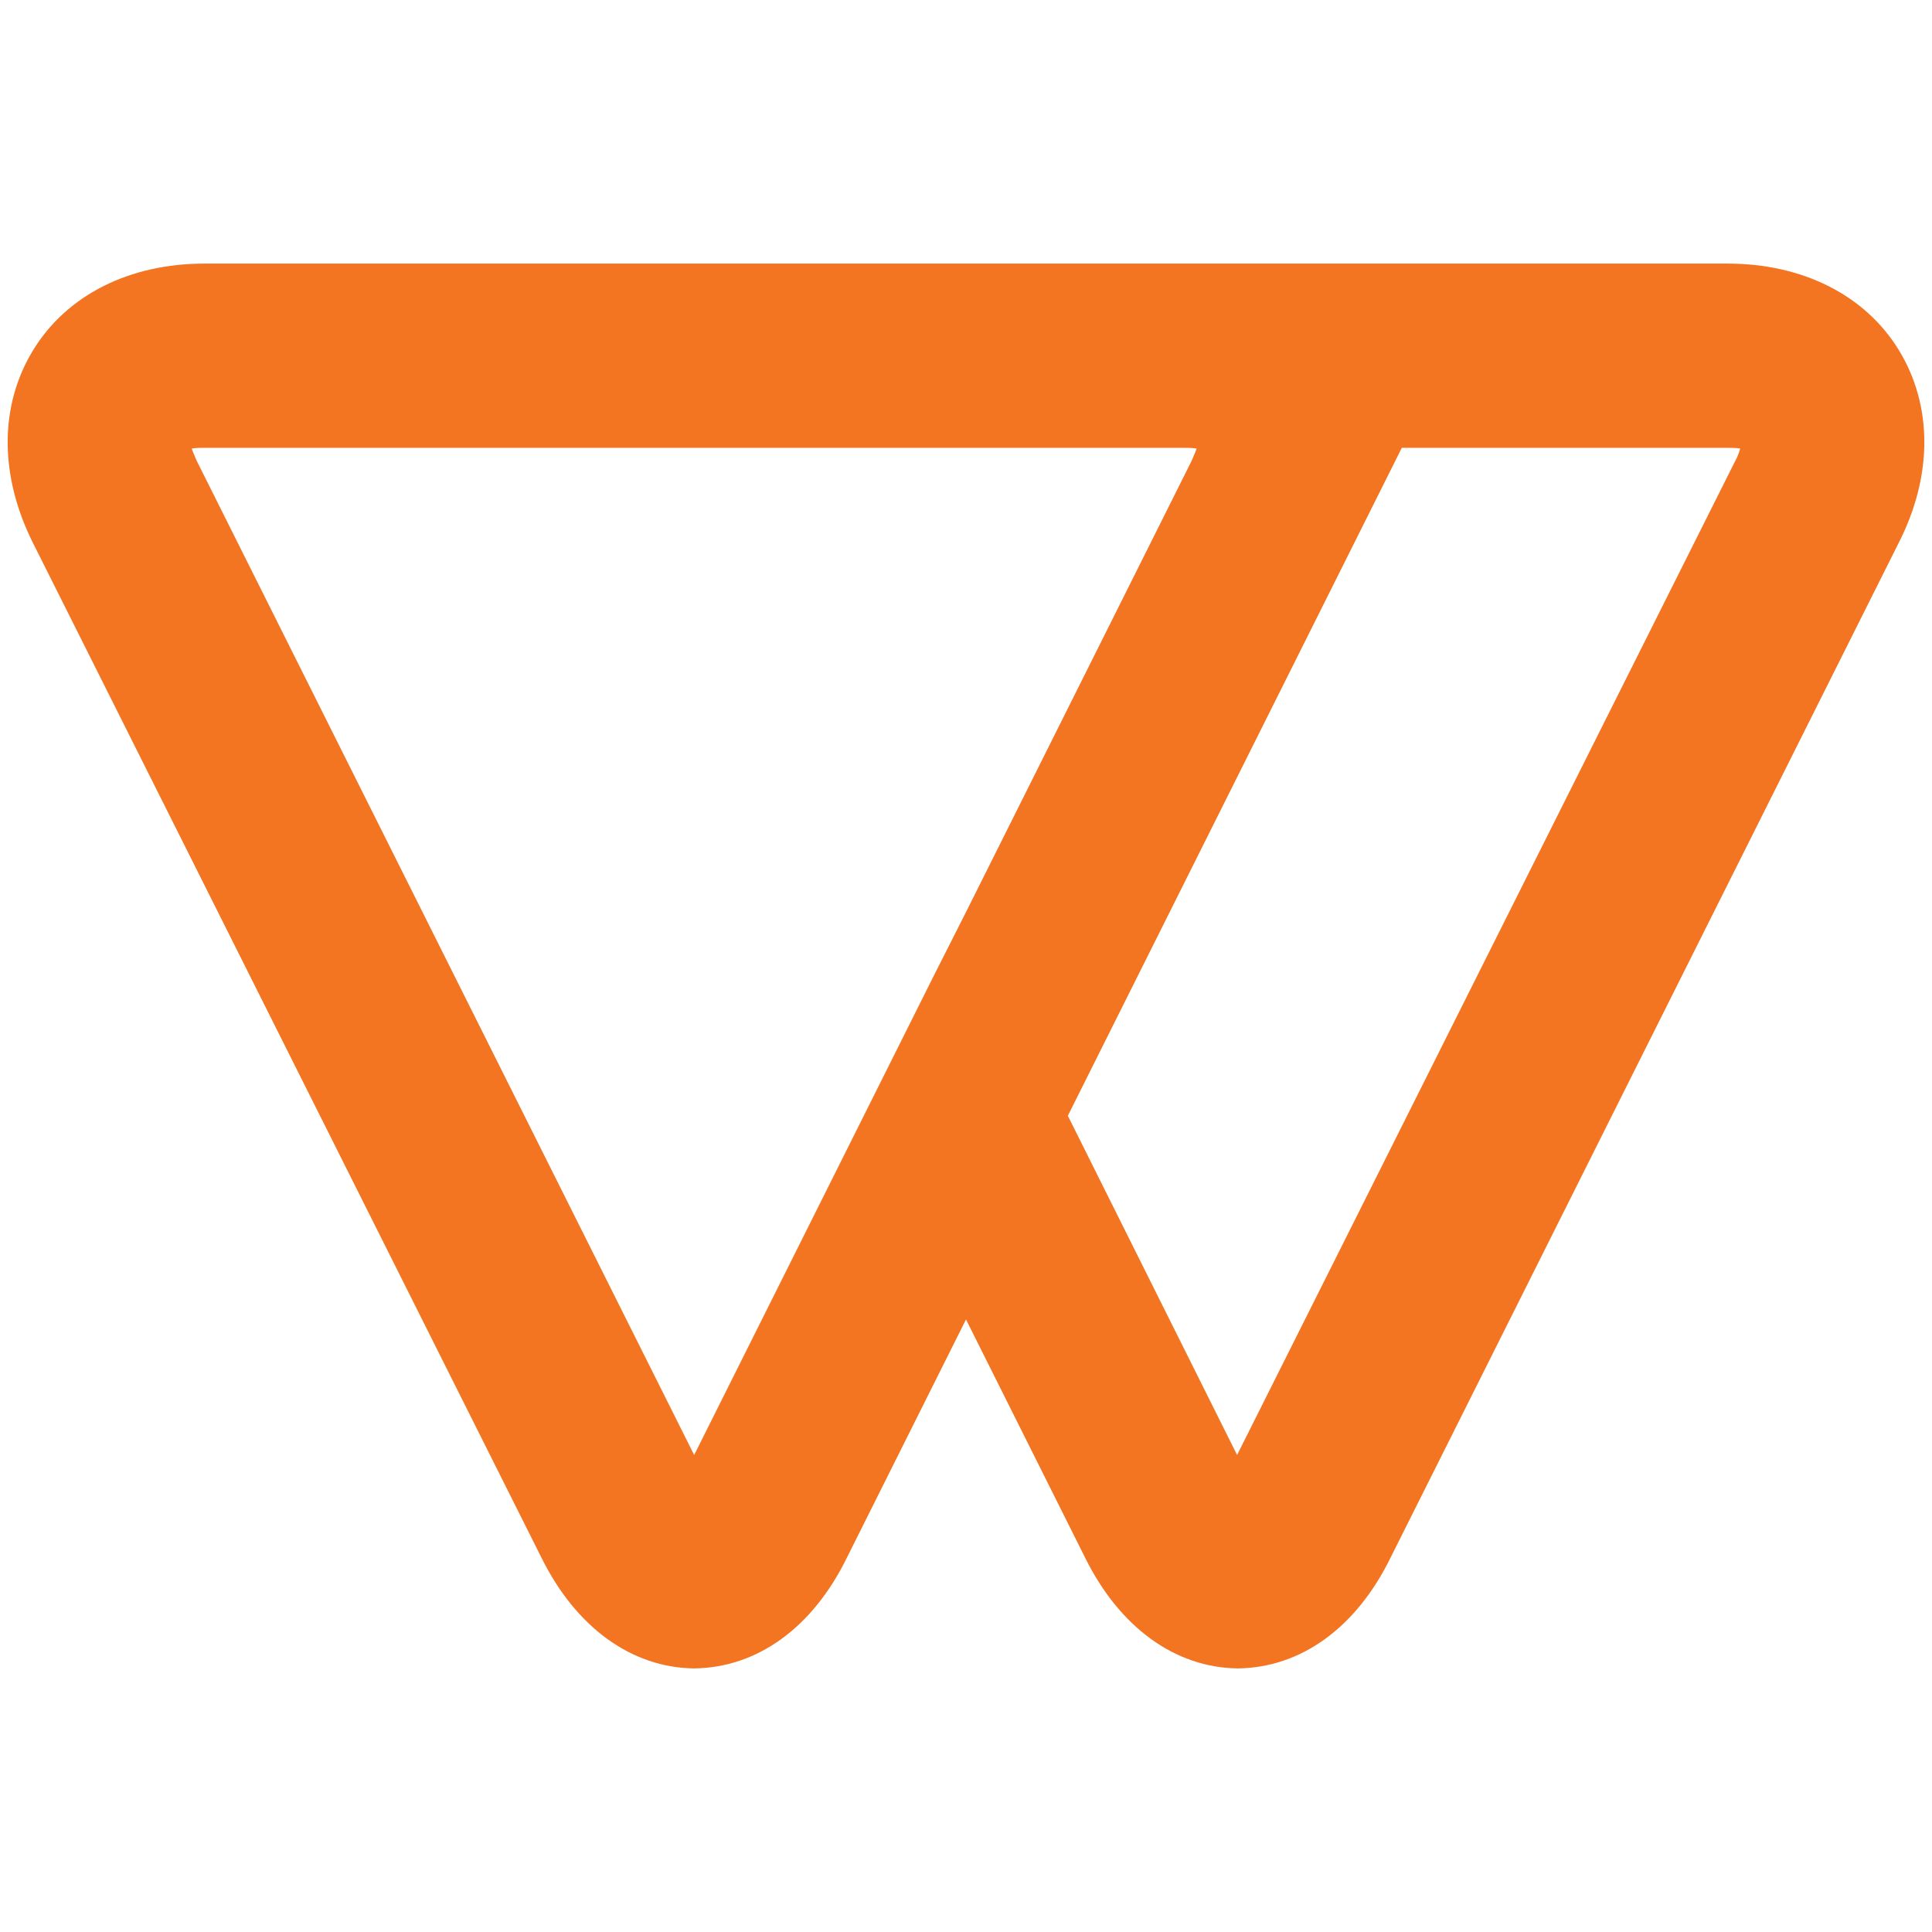
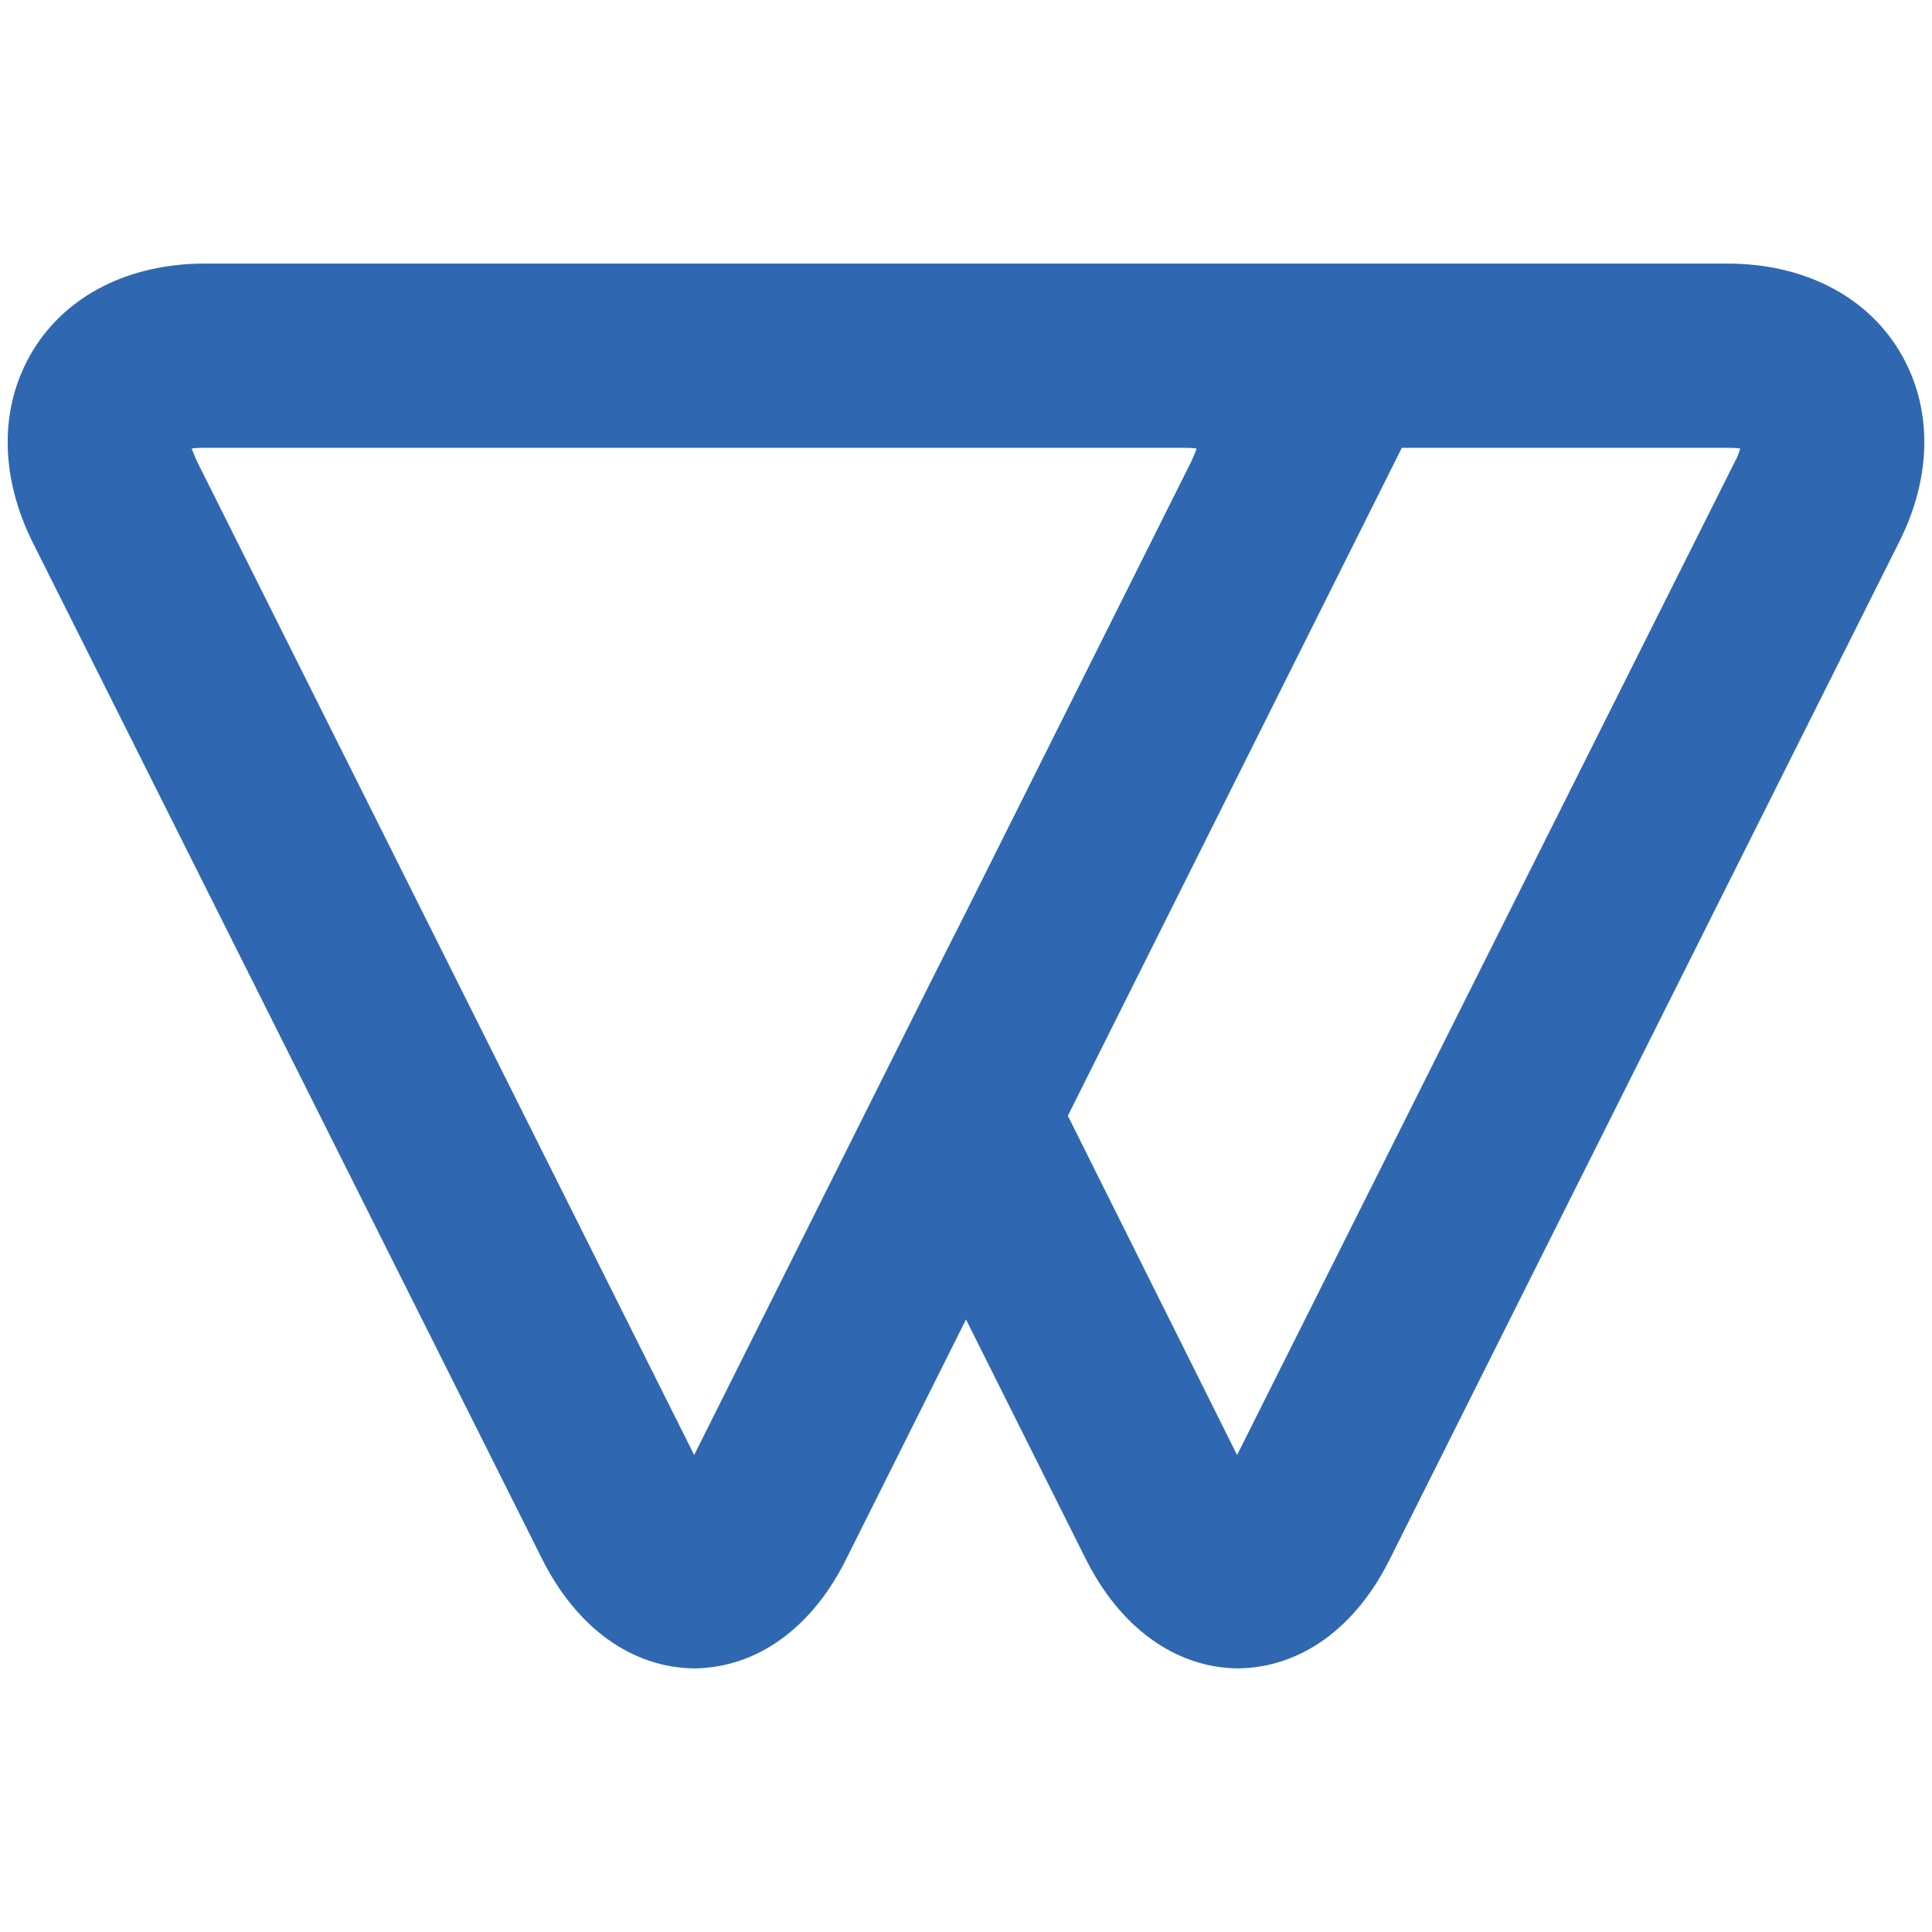
<svg xmlns="http://www.w3.org/2000/svg" version="1.2" overflow="visible" preserveAspectRatio="none" viewBox="0 0 258 258" xml:space="preserve" y="0px" x="0px" id="Layer_1_1669259715054" width="40" height="40">
  <g transform="translate(1, 1)">
    <style type="text/css">
	.st0_1669259715054{fill:#1A224C;}
</style>
    <g>
-       <path d="M252.6,45.8c-4.5-7.4-12.9-11.6-22.9-11.6h-31.1l0,0H91.7l0,0l0,0H26.3c-10,0-18.4,4.2-22.9,11.6   s-4.5,16.7,0,25.7L71.3,207c4.6,9.3,12,14.7,20.4,14.8l0,0c8.4-0.1,15.8-5.4,20.4-14.8l15.9-31.8l15.9,31.8   c4.6,9.3,12,14.7,20.4,14.8l0,0c8.4-0.1,15.8-5.4,20.4-14.8l67.9-135.6C257.1,62.5,257.1,53.2,252.6,45.8z M91.7,193.3L25.3,60.6   c-0.2-0.5-0.5-1.1-0.7-1.7c0.6-0.1,1.2-0.1,1.8-0.1h46.3l0,0h41.1h15.4h0.2H157c0.6,0,1.2,0,1.8,0.1c-0.2,0.6-0.5,1.2-0.7,1.7   L128,120.8l0,0l-4.3,8.5L91.7,193.3z M230.7,60.6l-66.5,132.7L141.6,148l44.6-89.2h0.1h43.3c0.6,0,1.2,0,1.8,0.1   C231.2,59.5,231,60.1,230.7,60.6z" class="st0_1669259715054" vector-effect="non-scaling-stroke" style="fill: rgb(243, 116, 33);" />
+       <path d="M252.6,45.8c-4.5-7.4-12.9-11.6-22.9-11.6h-31.1l0,0H91.7l0,0l0,0H26.3c-10,0-18.4,4.2-22.9,11.6   s-4.5,16.7,0,25.7L71.3,207c4.6,9.3,12,14.7,20.4,14.8l0,0c8.4-0.1,15.8-5.4,20.4-14.8l15.9-31.8l15.9,31.8   c4.6,9.3,12,14.7,20.4,14.8l0,0c8.4-0.1,15.8-5.4,20.4-14.8l67.9-135.6C257.1,62.5,257.1,53.2,252.6,45.8z M91.7,193.3L25.3,60.6   c-0.2-0.5-0.5-1.1-0.7-1.7c0.6-0.1,1.2-0.1,1.8-0.1h46.3l0,0h41.1h15.4h0.2H157c0.6,0,1.2,0,1.8,0.1c-0.2,0.6-0.5,1.2-0.7,1.7   L128,120.8l0,0l-4.3,8.5L91.7,193.3z M230.7,60.6l-66.5,132.7L141.6,148l44.6-89.2h0.1h43.3c0.6,0,1.2,0,1.8,0.1   C231.2,59.5,231,60.1,230.7,60.6z" class="st0_1669259715054" vector-effect="non-scaling-stroke" style="fill: rgb(47, 104, 177);" />
    </g>
  </g>
</svg>
